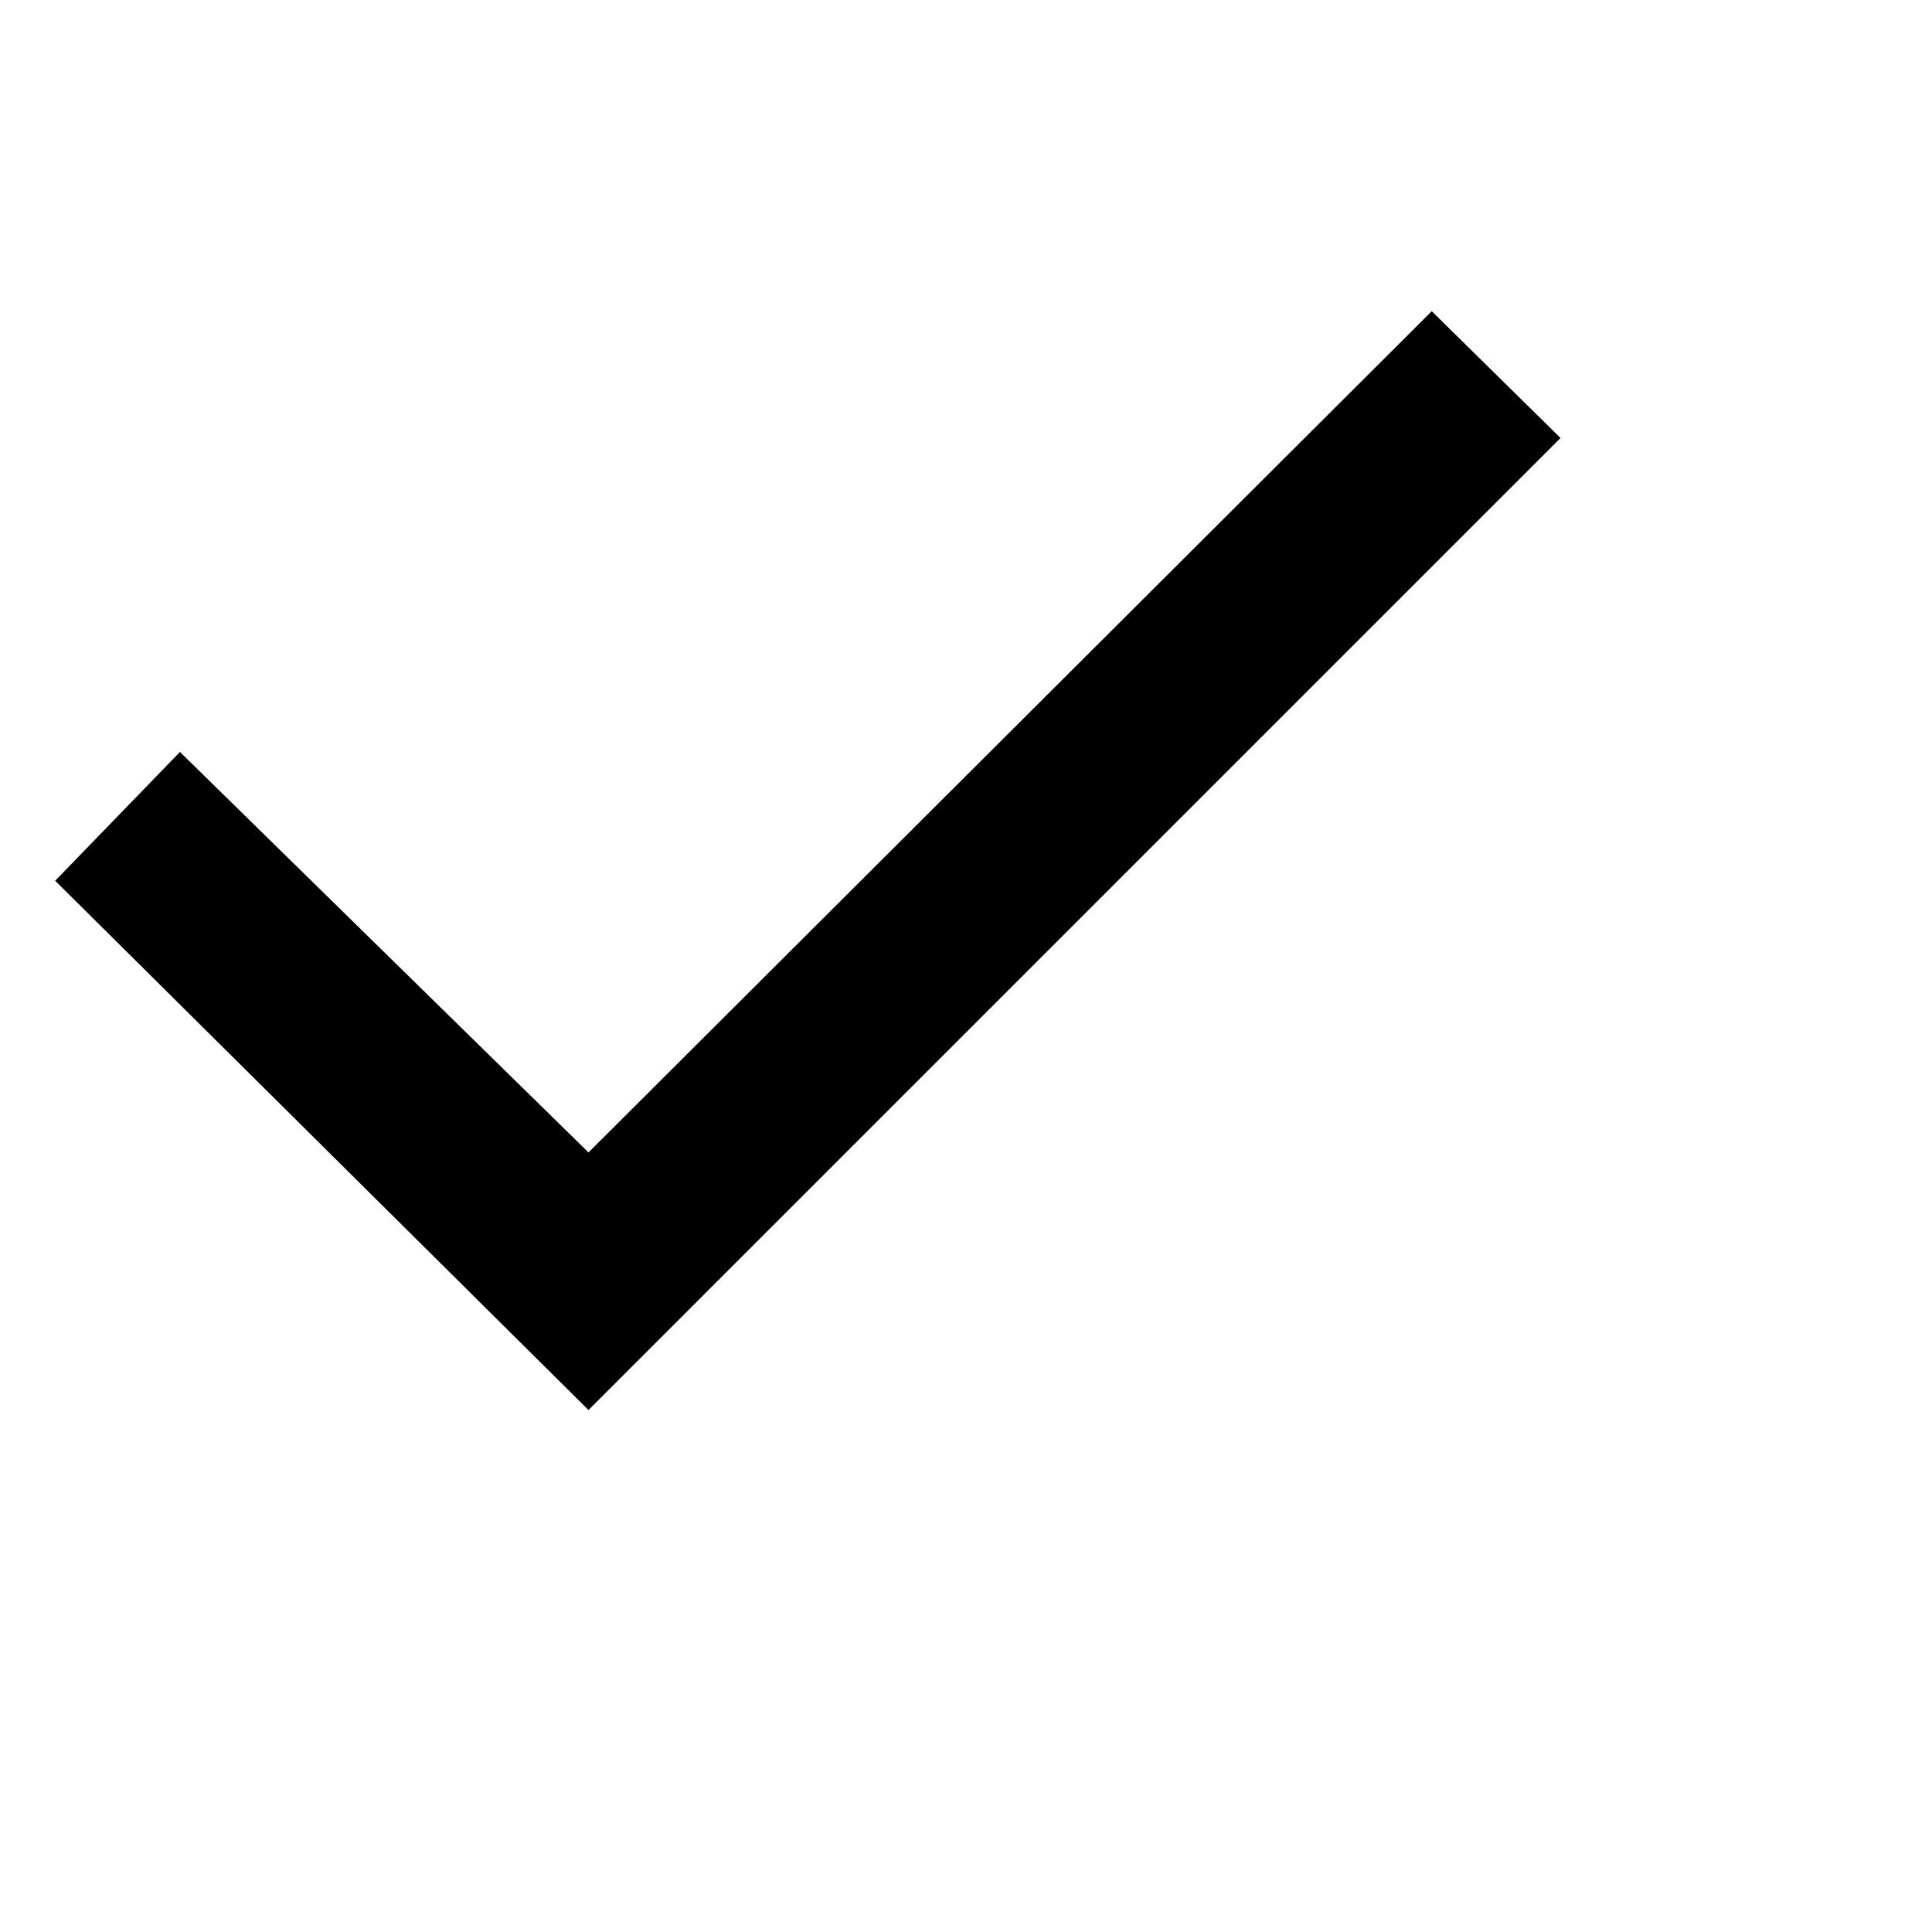
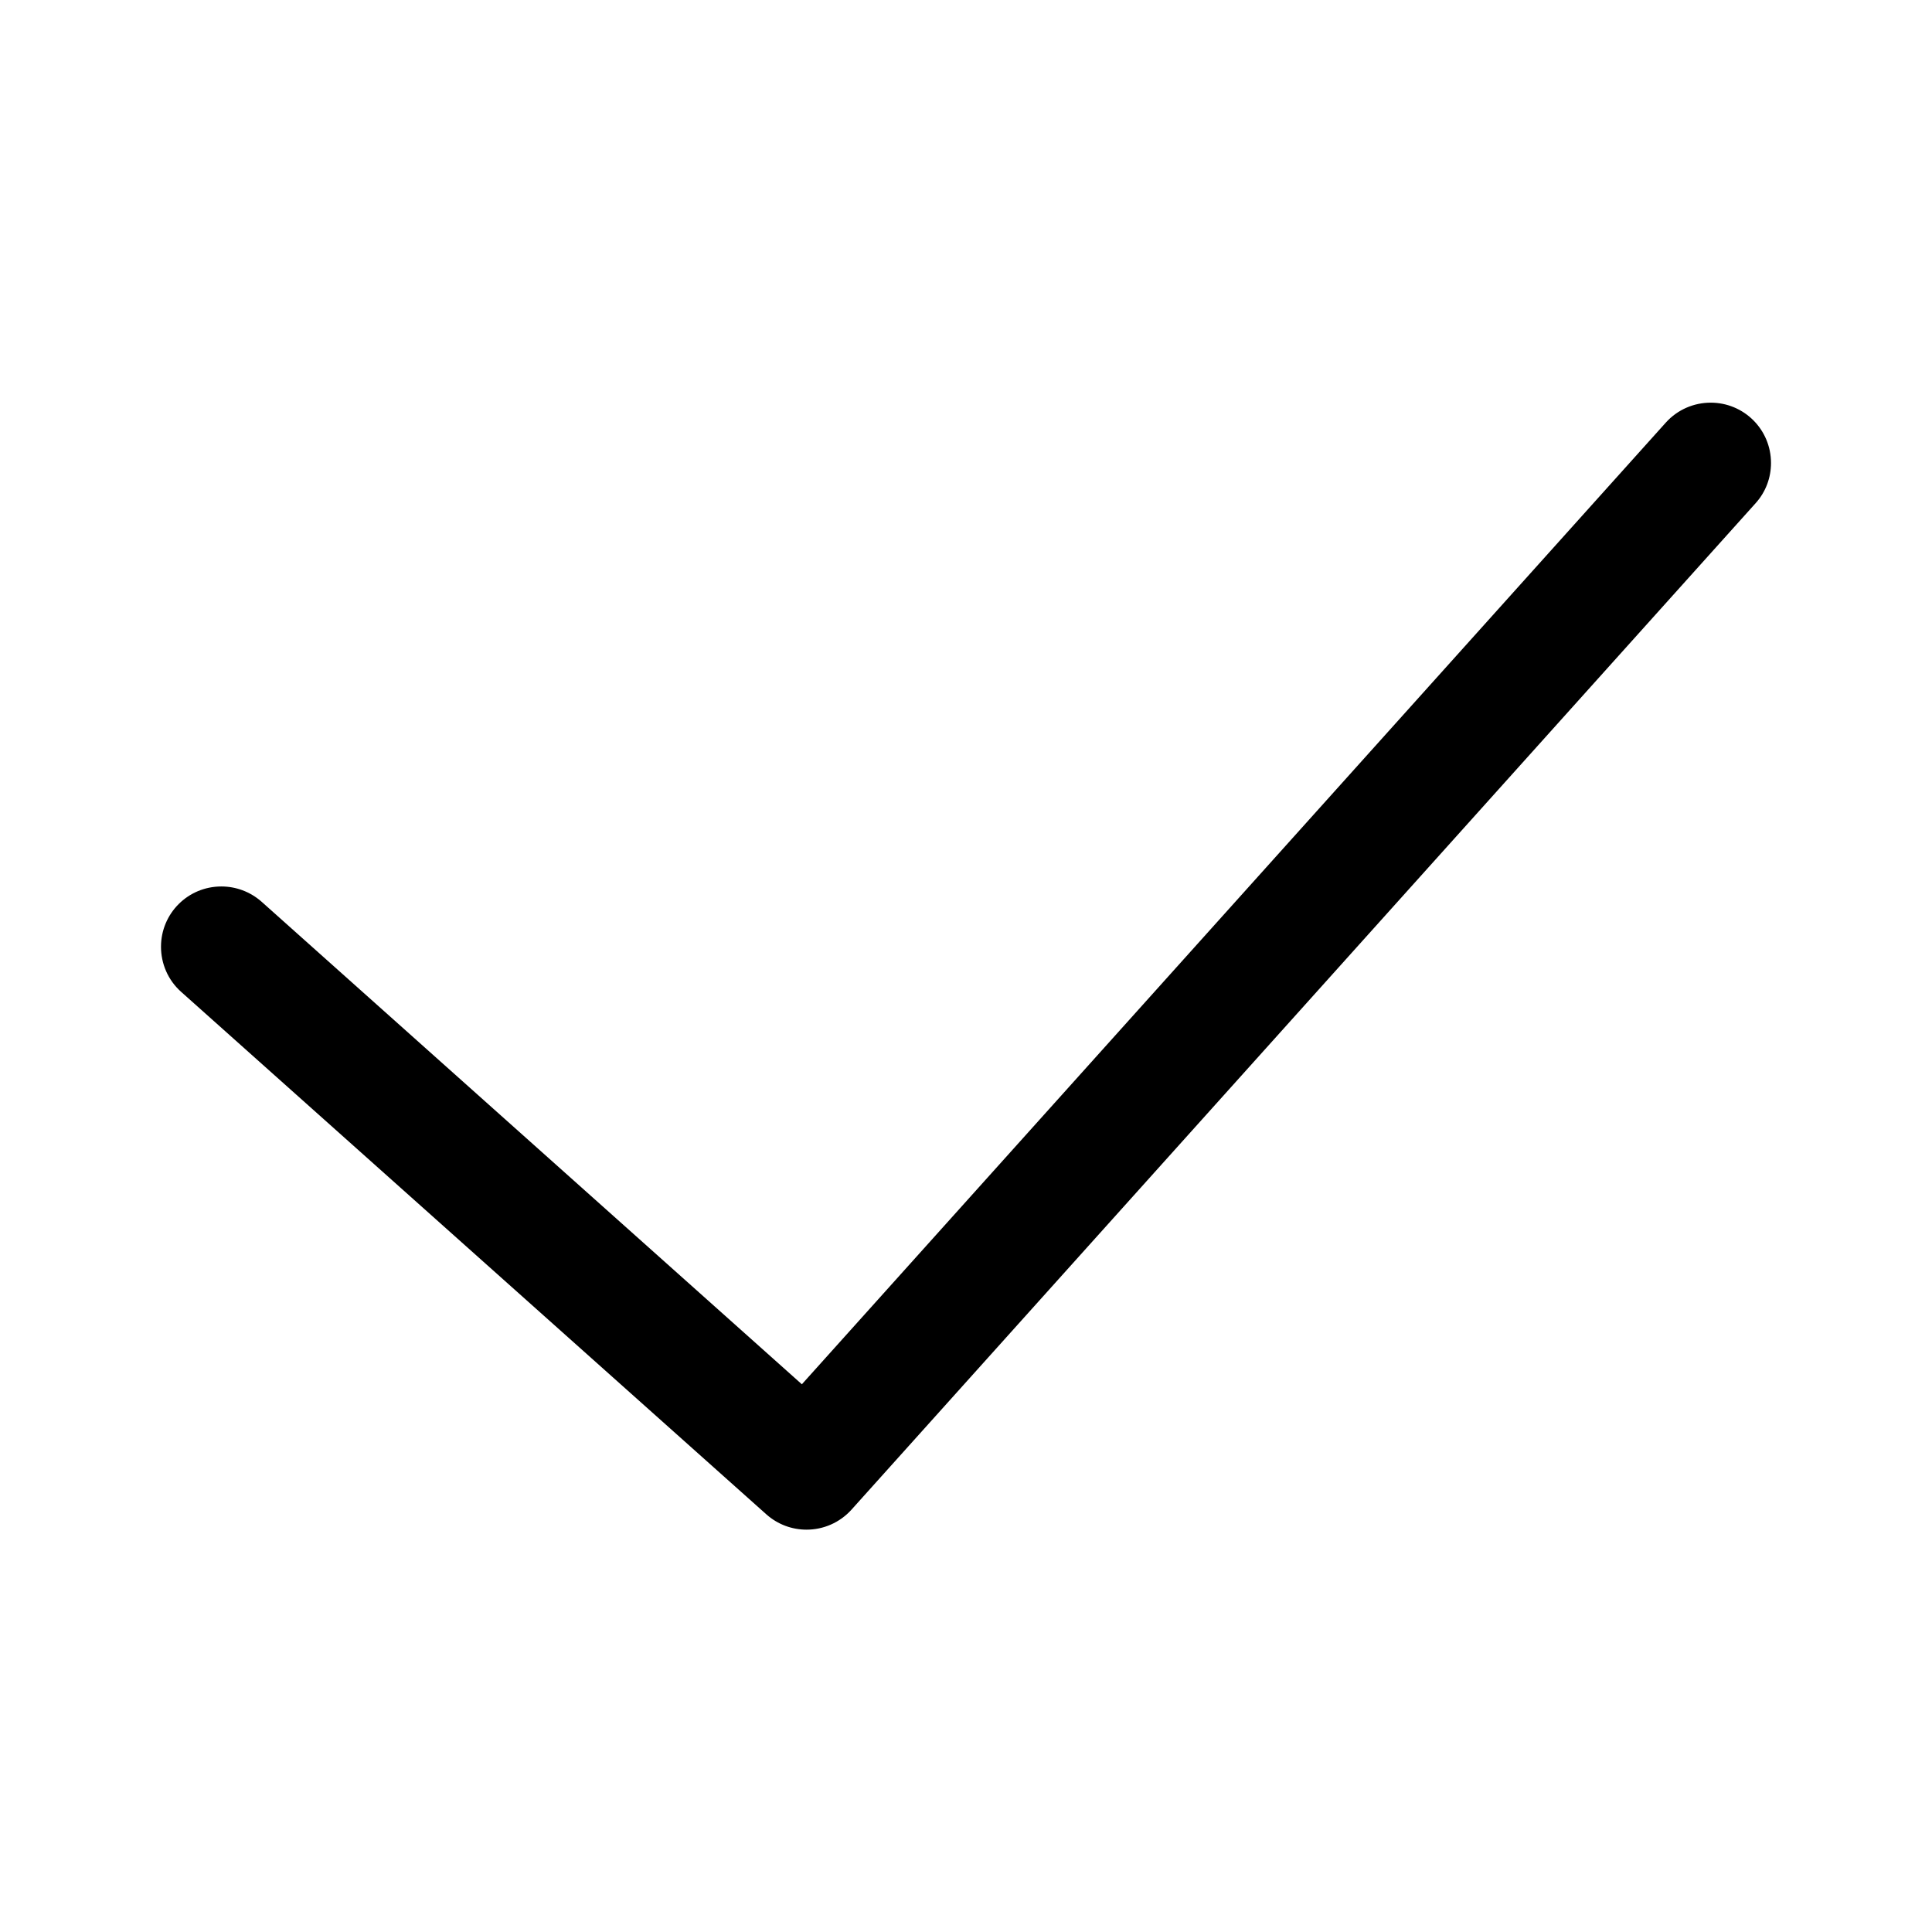
- <svg xmlns="http://www.w3.org/2000/svg" width="15" height="15" viewBox="0 0 15 15">
-   <text transform="translate(-1.47 -3.615)" fill-rule="evenodd" font-family="SFProText-Regular, SF Pro Text" font-size="17">
-     <tspan x=".055" y="16">✓</tspan>
-   </text>
+ <svg xmlns="http://www.w3.org/2000/svg" clip-rule="evenodd" fill-rule="evenodd" stroke-linejoin="round" stroke-miterlimit="2" viewBox="0 0 24 24">
+   <path d="m2.25 12.321 7.27 6.491c.143.127.321.19.499.19.206 0 .41-.084.559-.249l11.23-12.501c.129-.143.192-.321.192-.5 0-.419-.338-.75-.749-.75-.206 0-.411.084-.559.249l-10.731 11.945-6.711-5.994c-.144-.127-.322-.19-.5-.19-.417 0-.75.336-.75.749 0 .206.084.412.25.56" fill-rule="nonzero" />
</svg>
